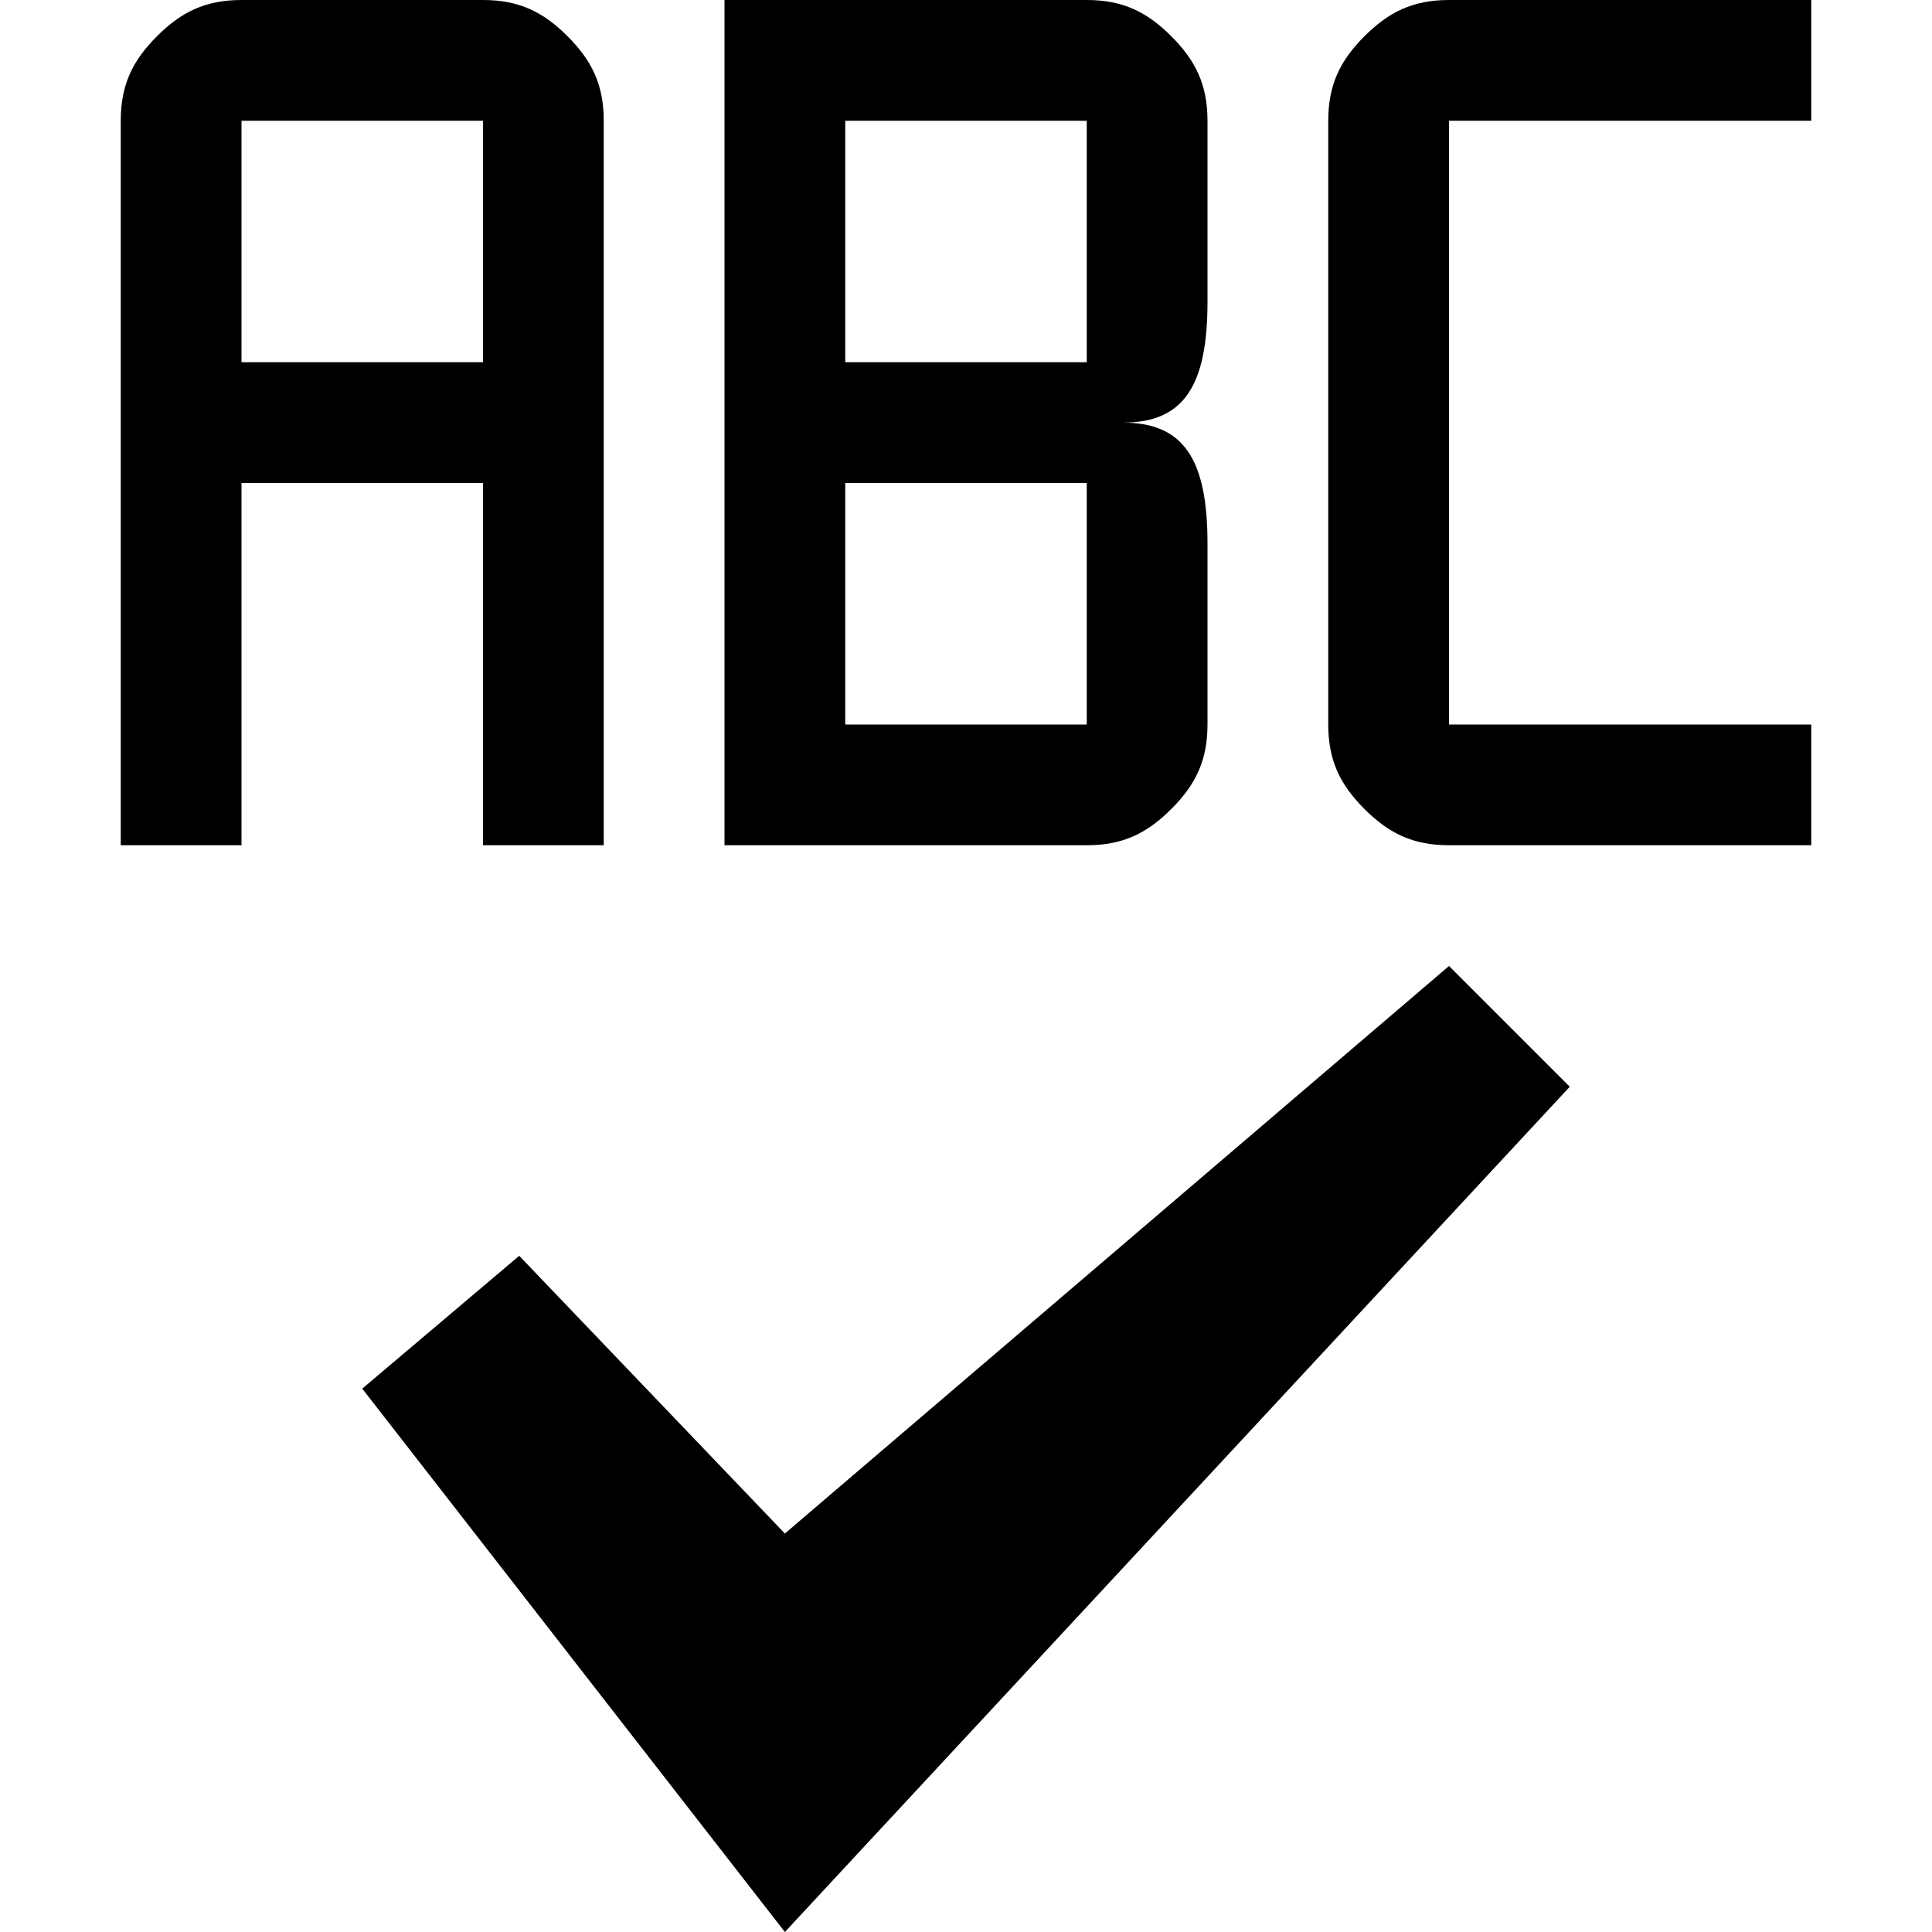
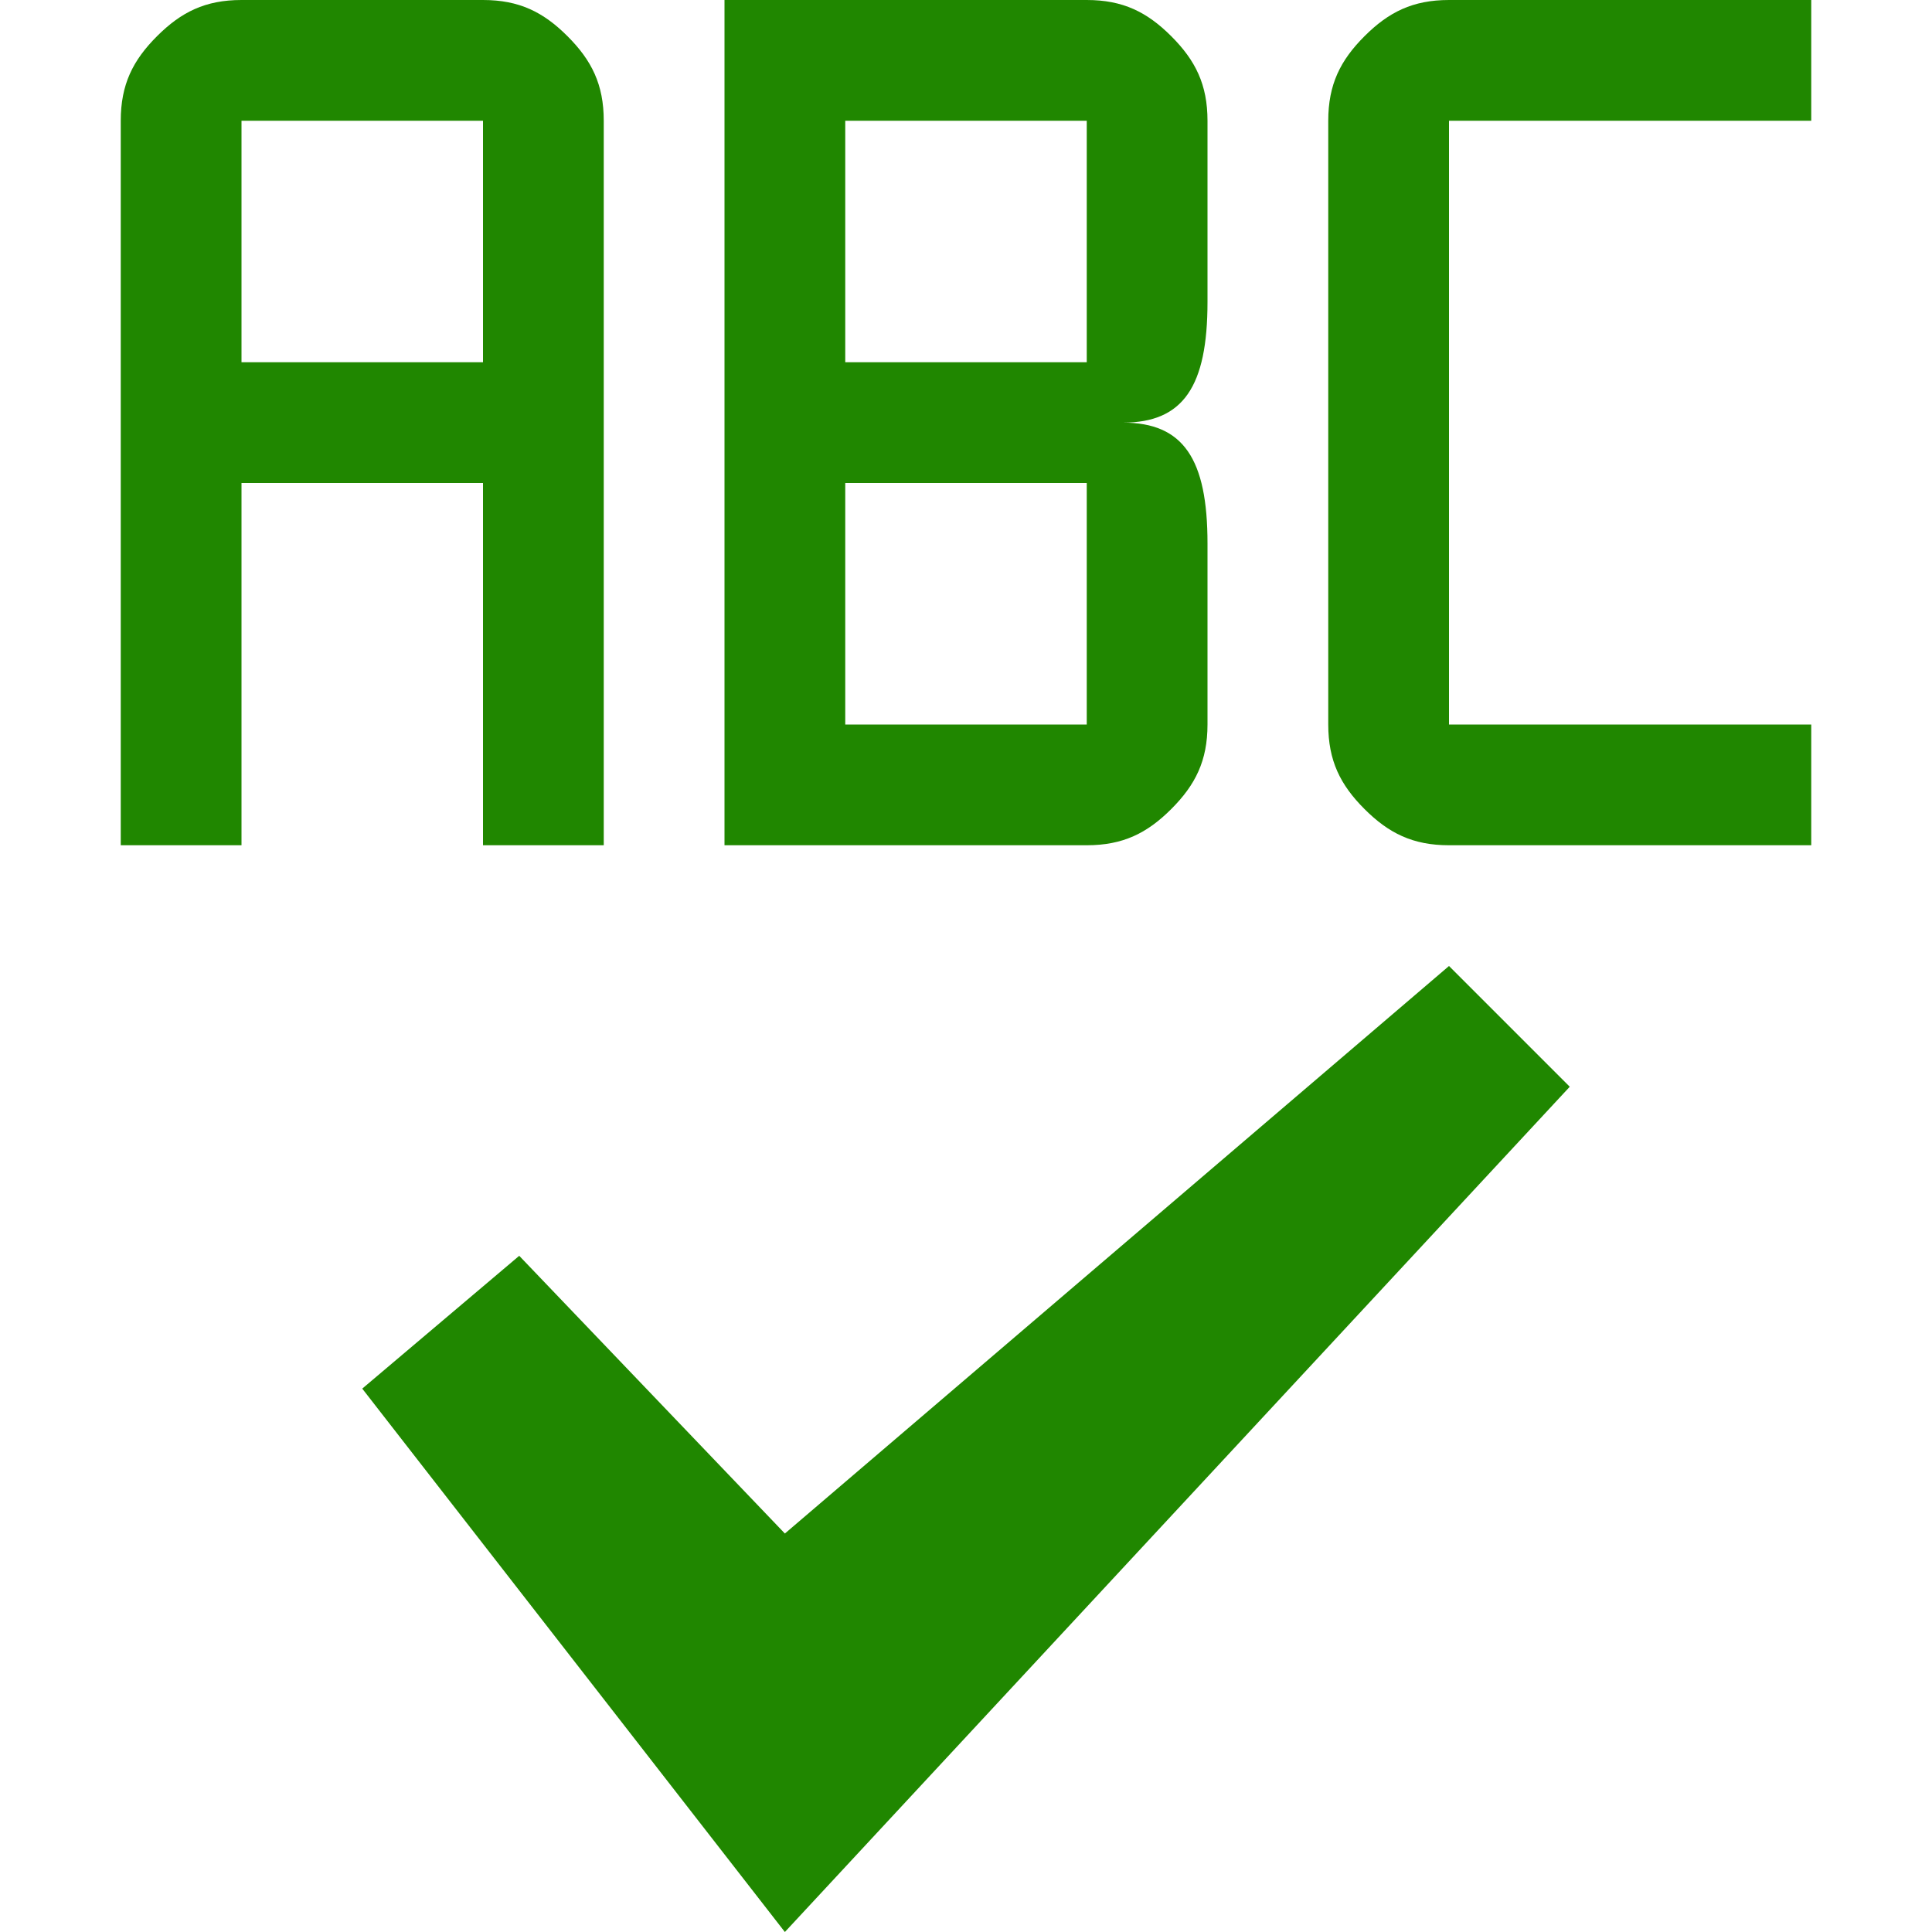
<svg xmlns="http://www.w3.org/2000/svg" width="16" height="16" viewBox="-1 0 16 16" preserveAspectRatio="xMinYMid meet" overflow="visible" enable-background="new -1 0 16 16">
-   <path d="M1 7h-1v-6c0-.3.1-.5.3-.7.2-.2.4-.3.7-.3h2c.3 0 .5.1.7.3.2.2.3.4.3.7v6h-1v-3h-2v3zm0-4h2v-2h-2v2zm10 5l-5.5 4.7-2.2-2.3-1.3 1.1 3.5 4.5 6.5-7-1-1zm-2.7-4.5c.5 0 .7.3.7 1v1.5c0 .3-.1.5-.3.7-.2.2-.4.3-.7.3h-3v-7h3c.3 0 .5.1.7.3.2.2.3.4.3.7v1.5c0 .7-.2 1-.7 1zm-.3-2.5h-2v2h2v-2zm0 3h-2v2h2v-2zm3-3v5h3v1h-3c-.3 0-.5-.1-.7-.3-.2-.2-.3-.4-.3-.7v-5c0-.3.1-.5.3-.7.2-.2.4-.3.7-.3h3v1h-3z" />
+   <path d="M1 7h-1v-6c0-.3.1-.5.3-.7.2-.2.4-.3.7-.3h2c.3 0 .5.1.7.3.2.2.3.4.3.7v6h-1v-3h-2v3zm0-4h2v-2h-2v2zm10 5l-5.5 4.7-2.2-2.3-1.3 1.1 3.5 4.5 6.5-7-1-1zm-2.7-4.5c.5 0 .7.3.7 1v1.5c0 .3-.1.5-.3.7-.2.2-.4.3-.7.3h-3v-7h3c.3 0 .5.1.7.3.2.2.3.4.3.7v1.5c0 .7-.2 1-.7 1zm-.3-2.5h-2v2h2v-2zm0 3h-2v2h2v-2zm3-3v5h3v1h-3c-.3 0-.5-.1-.7-.3-.2-.2-.3-.4-.3-.7v-5c0-.3.1-.5.3-.7.2-.2.4-.3.7-.3h3v1h-3z" fill="#208700" />
</svg>
